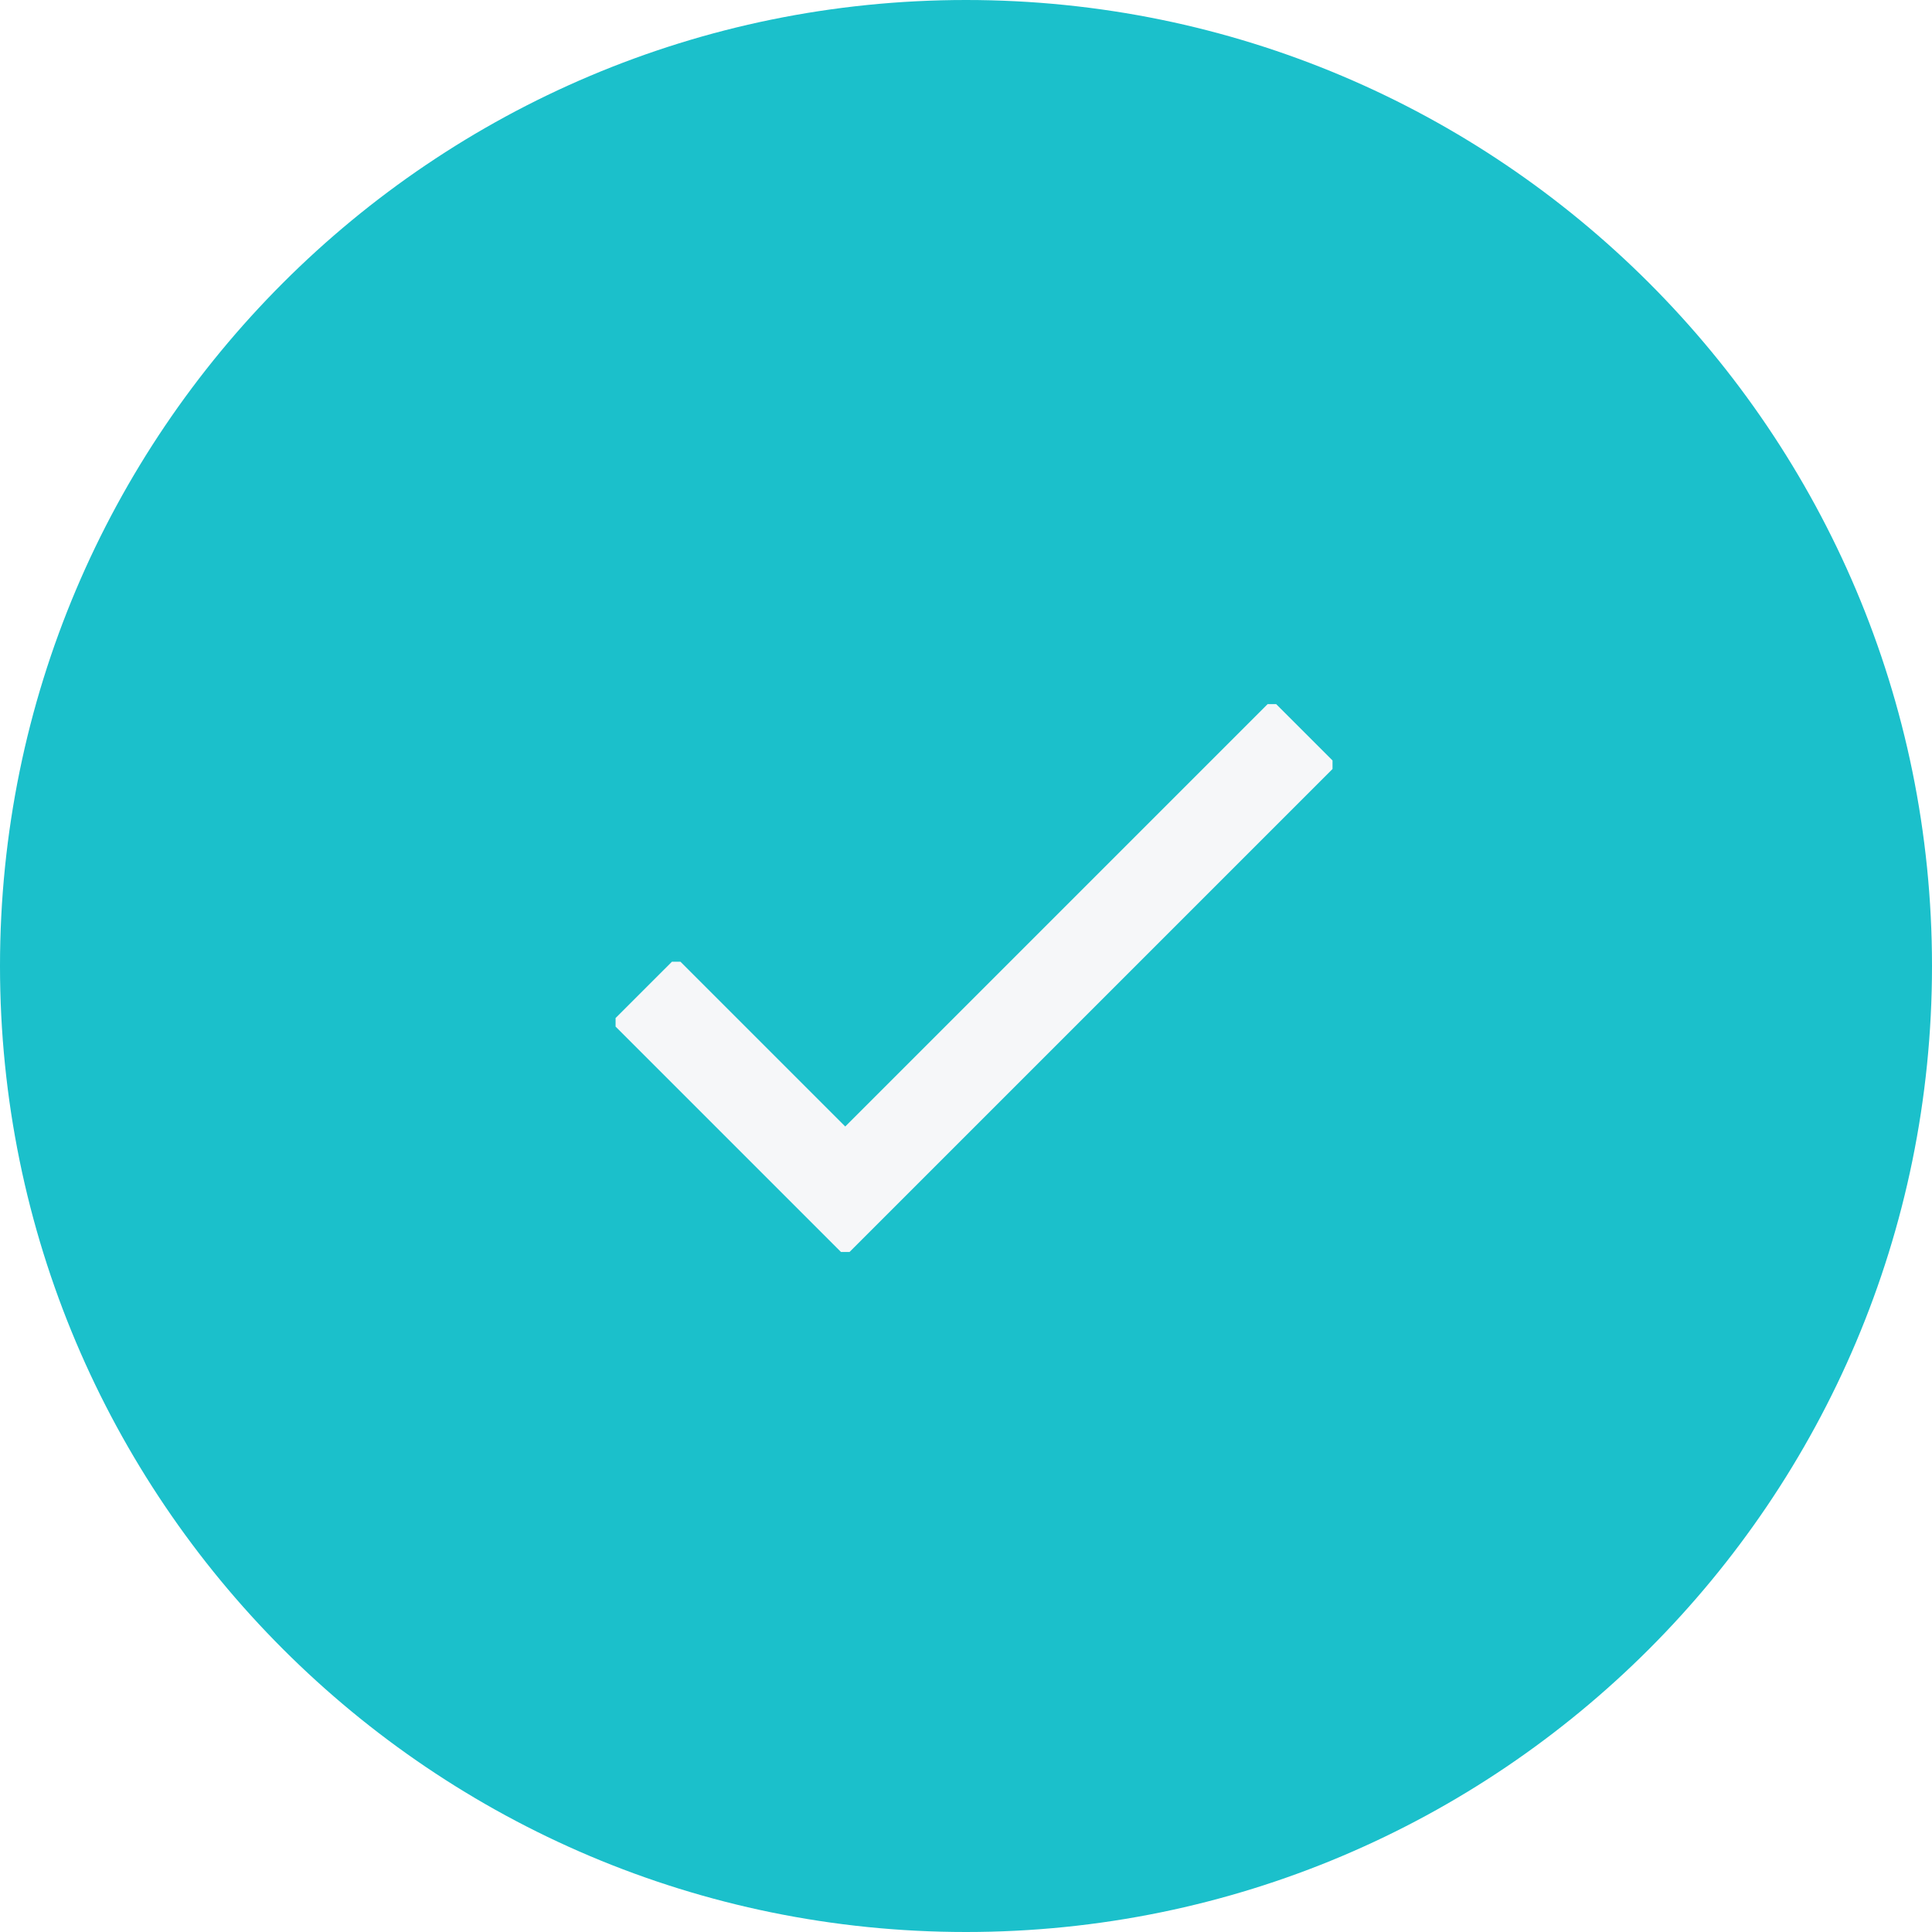
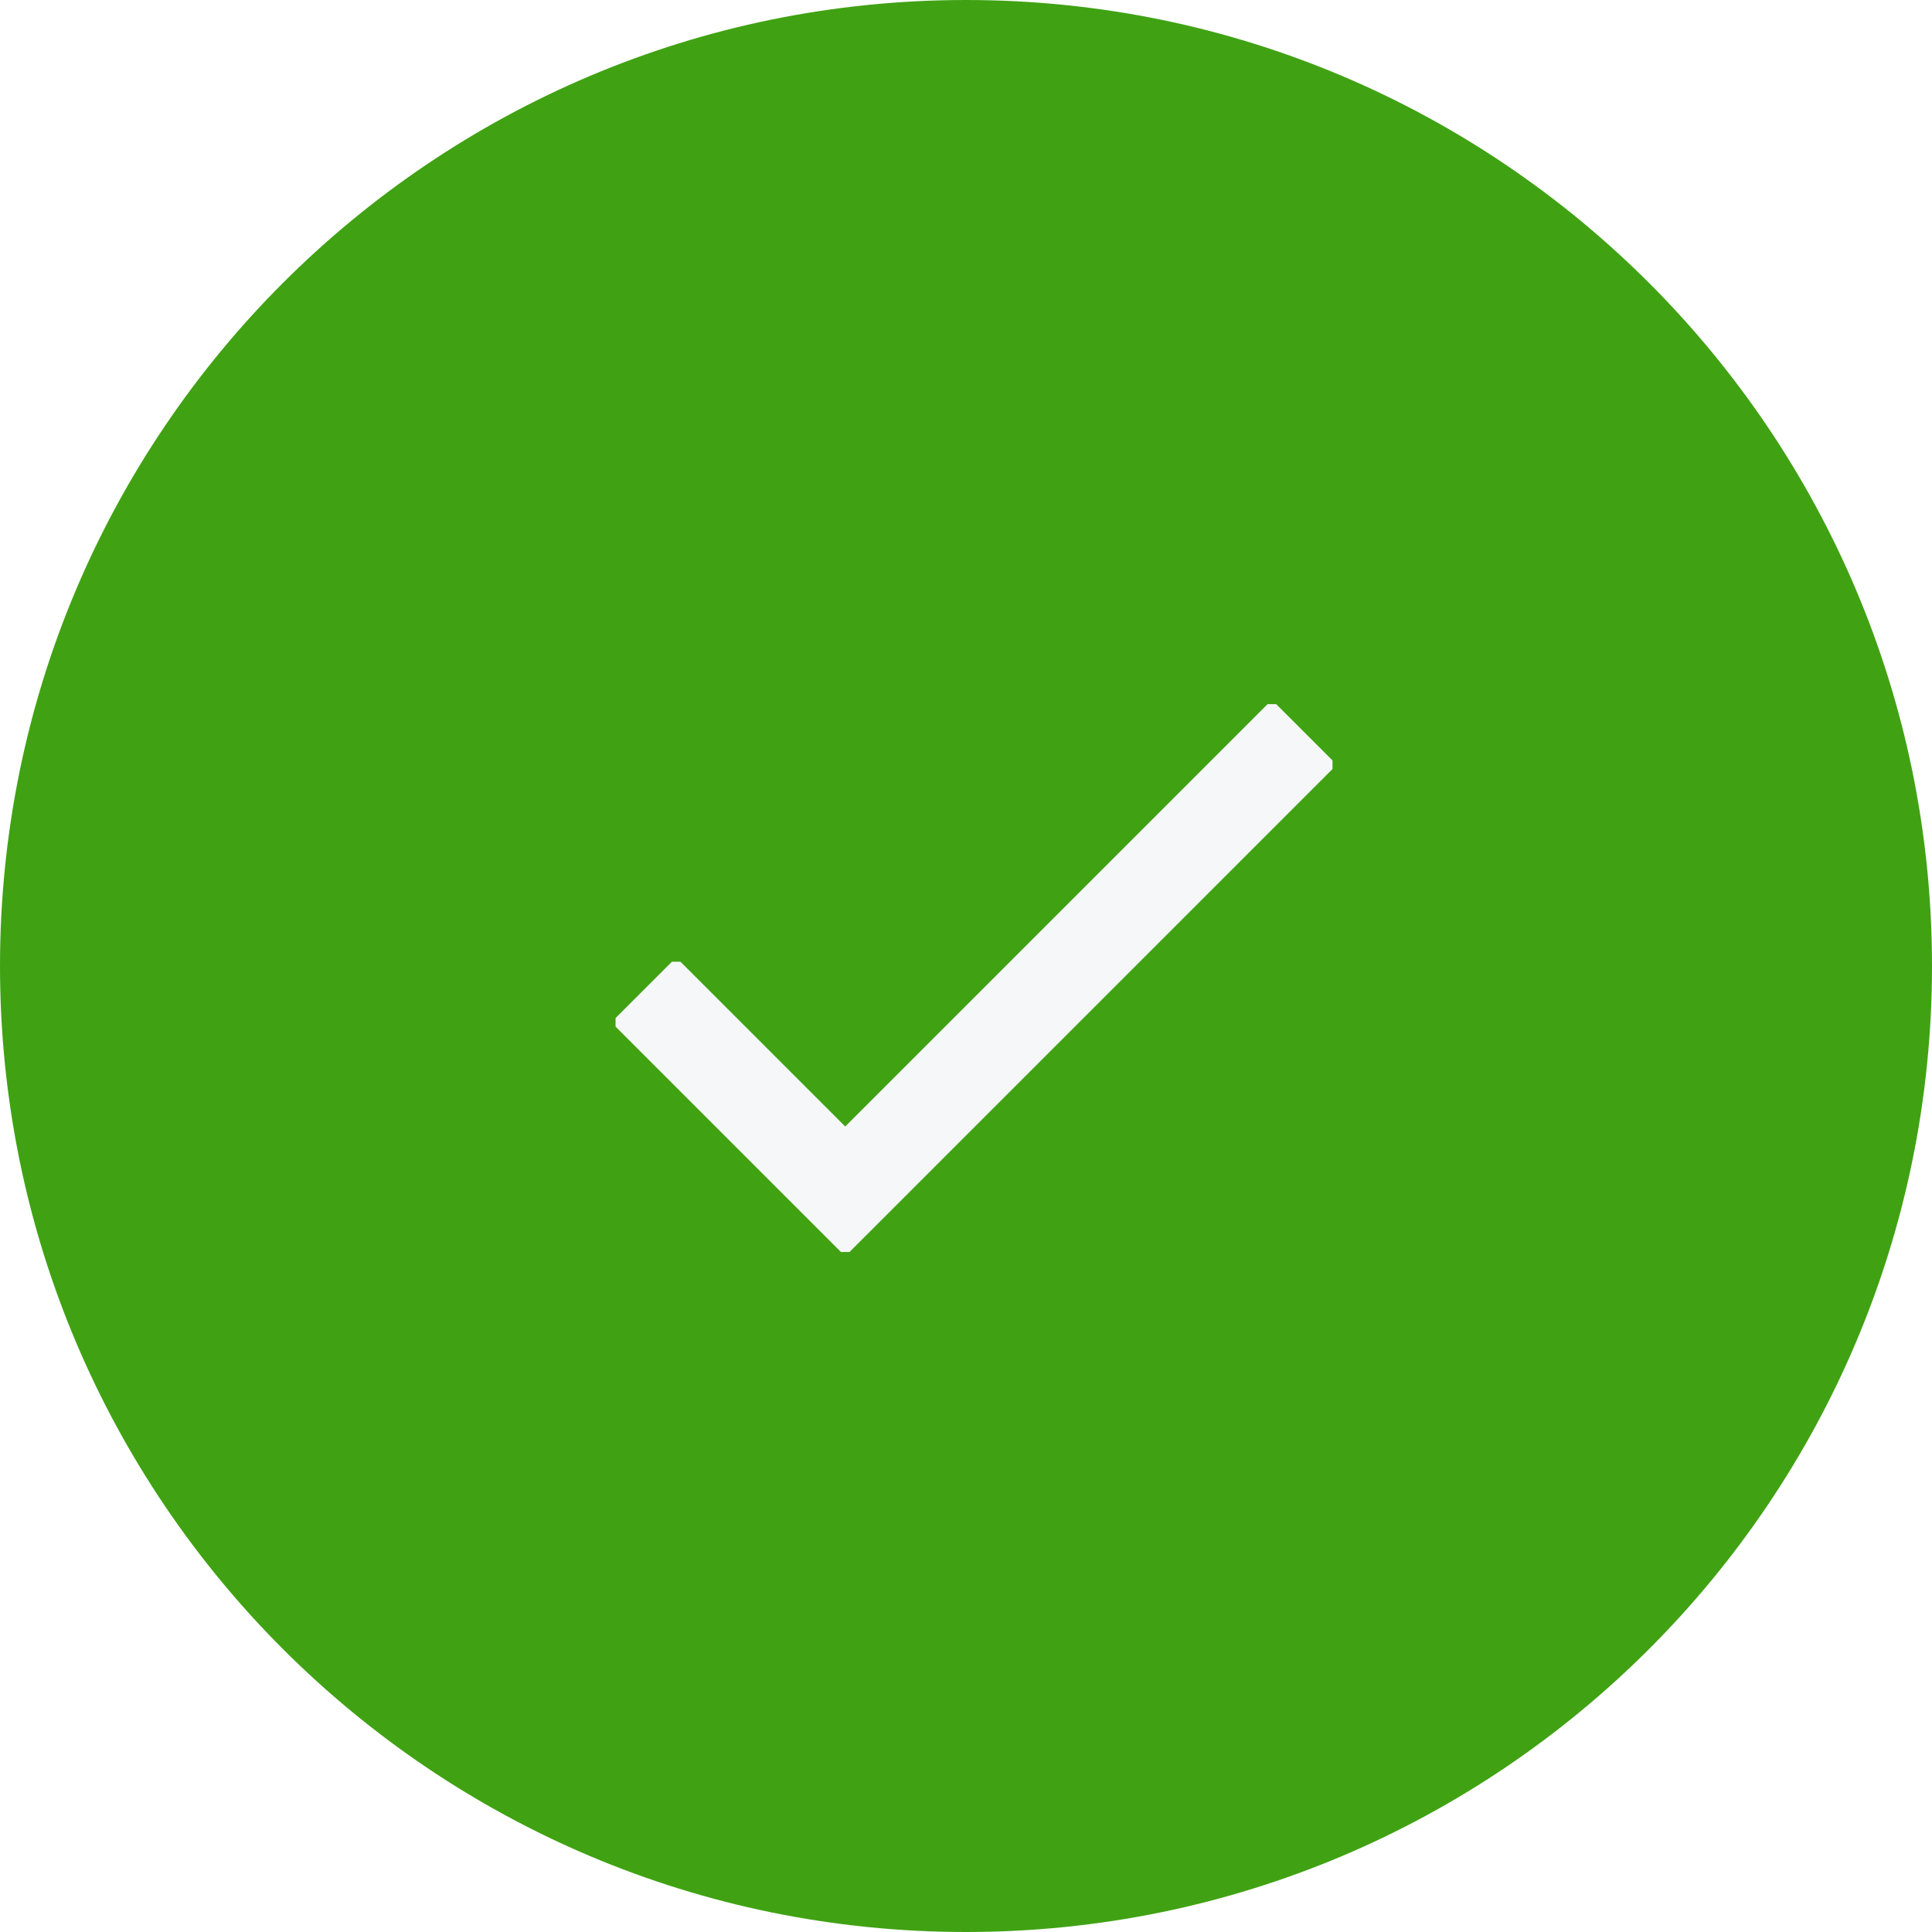
<svg xmlns="http://www.w3.org/2000/svg" width="160" height="160" viewBox="0 0 160 160" fill="none">
-   <circle cx="80" cy="80" r="80" fill="#1BC0CB" />
-   <path d="M70 93.999L56 79.999L51.333 84.665L70 103.332L110 63.332L105.333 58.666L70 93.999Z" fill="#F6F7F9" stroke="#F6F7F9" stroke-linejoin="bevel" />
+   <circle cx="80" cy="80" r="80" fill="#40A213" />
+   <path d="M69.999 93.999L55.999 79.999L51.332 84.665L69.999 103.332L109.999 63.332L105.332 58.666L69.999 93.999Z" fill="#F6F7F9" stroke="#F6F7F9" stroke-linejoin="bevel" />
</svg>
